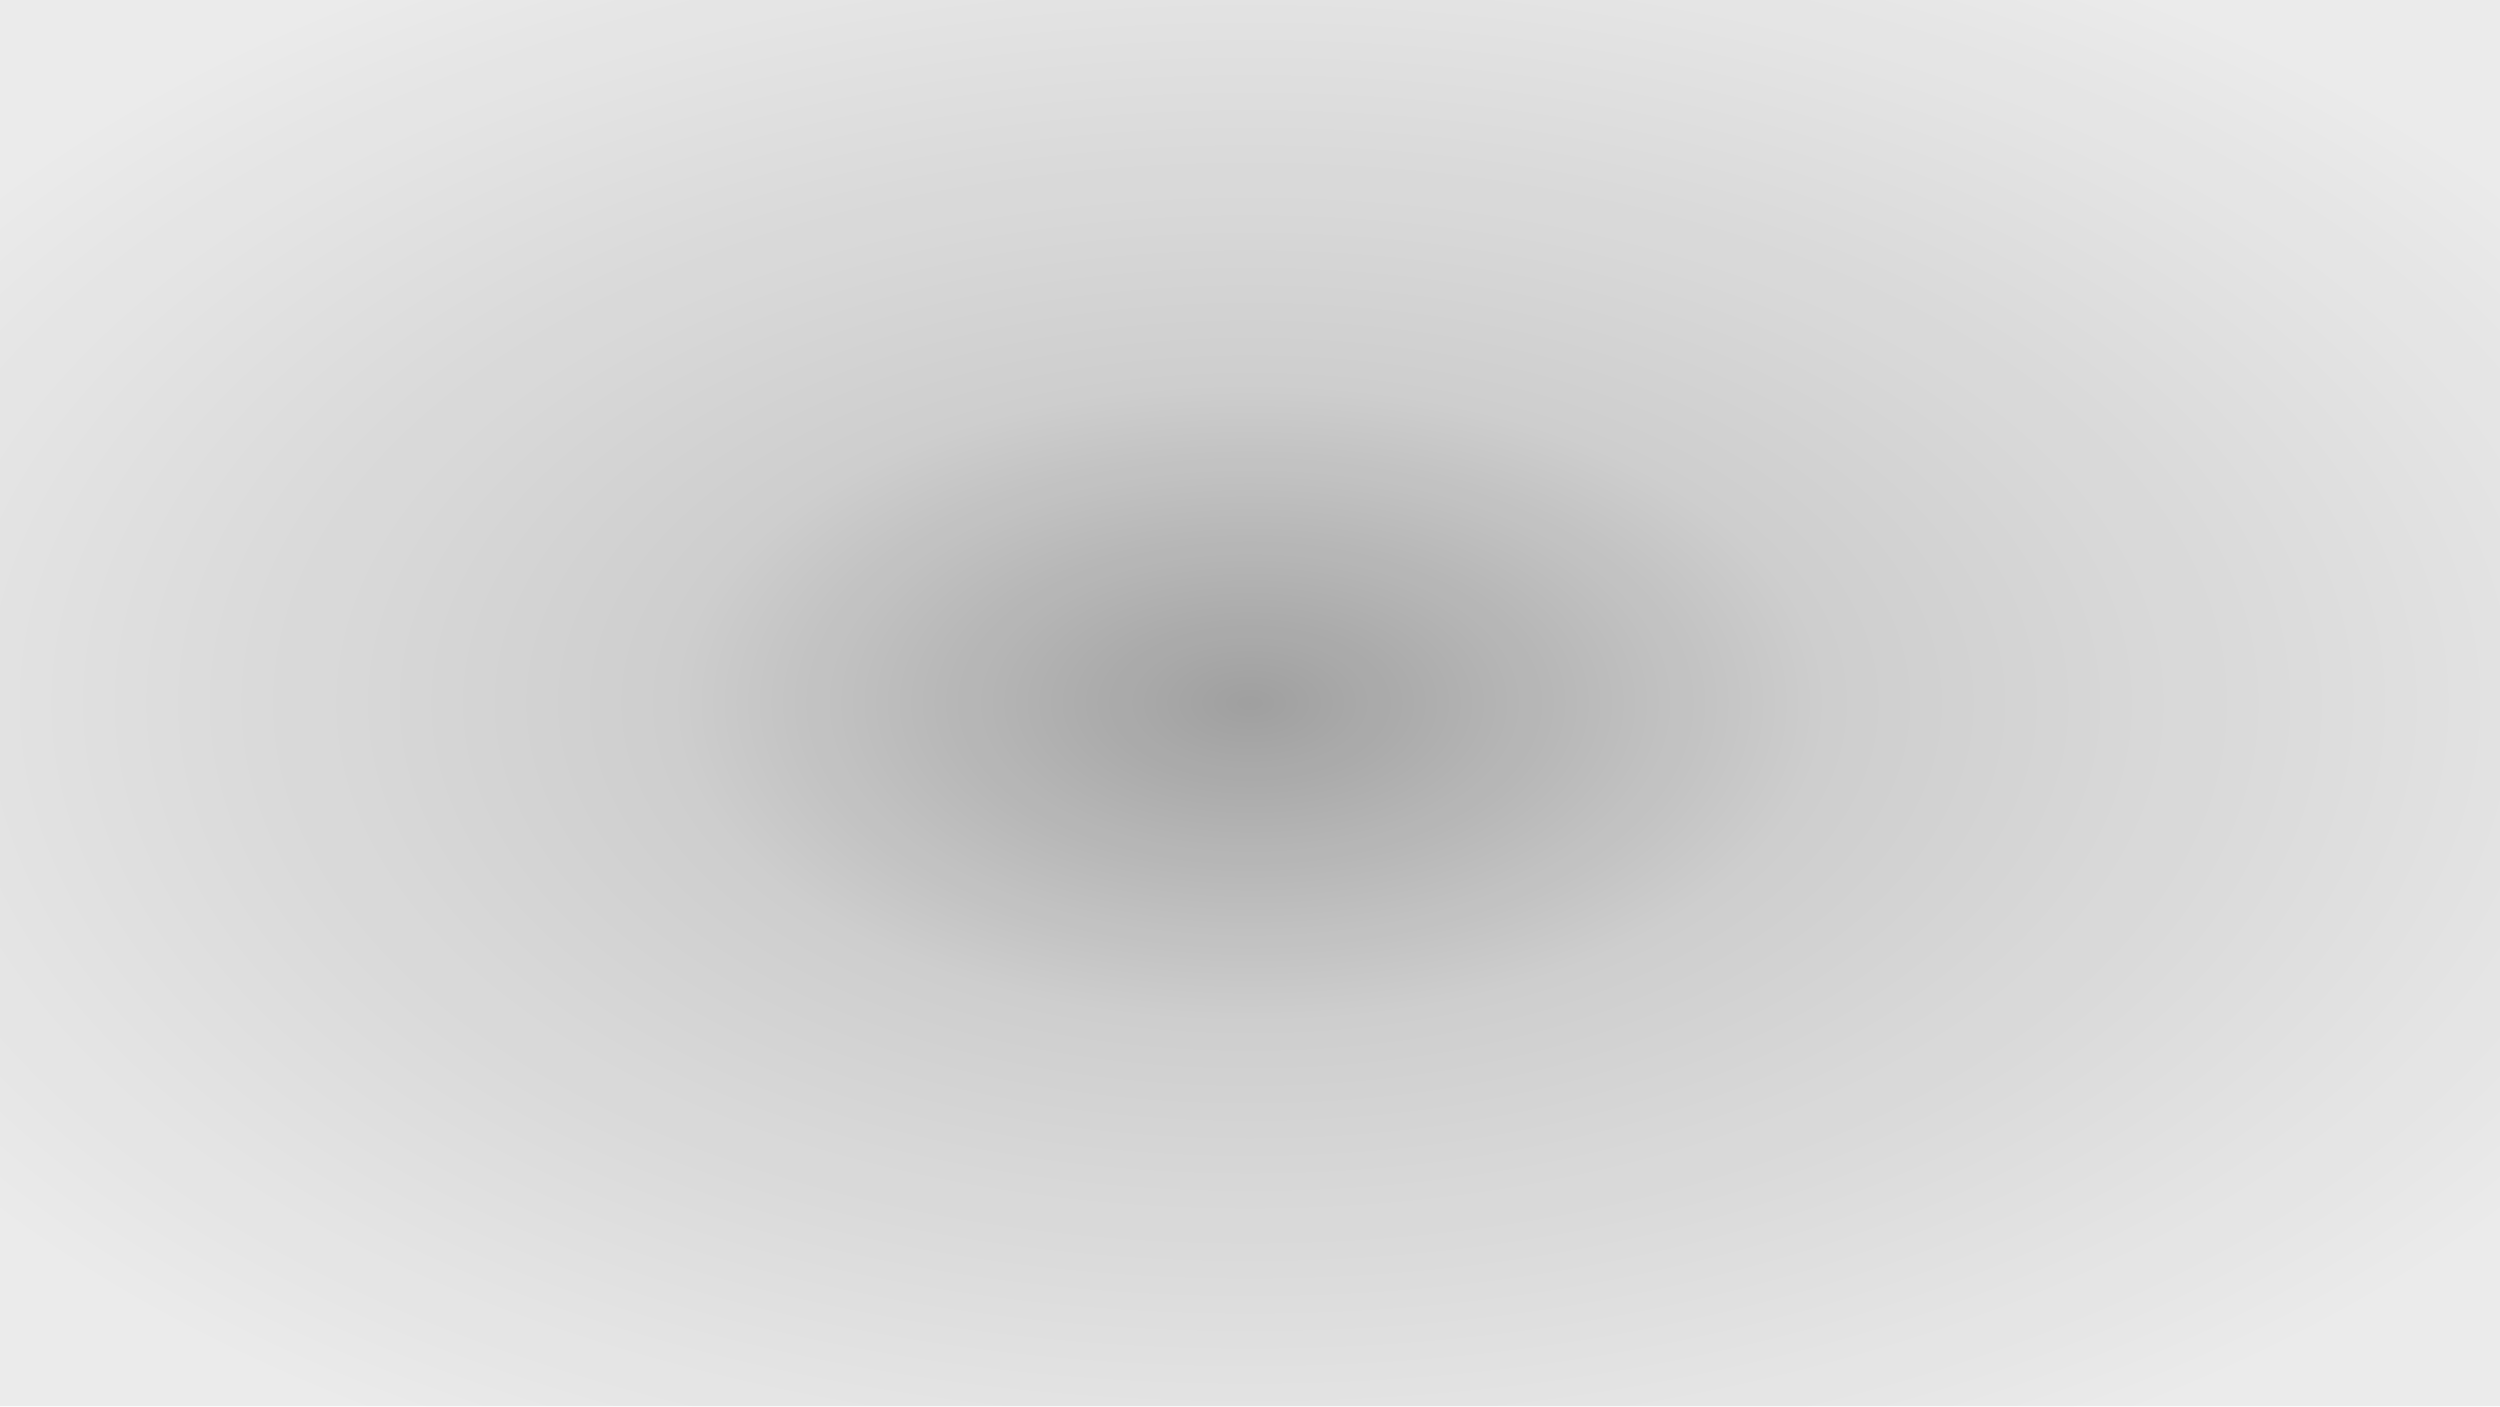
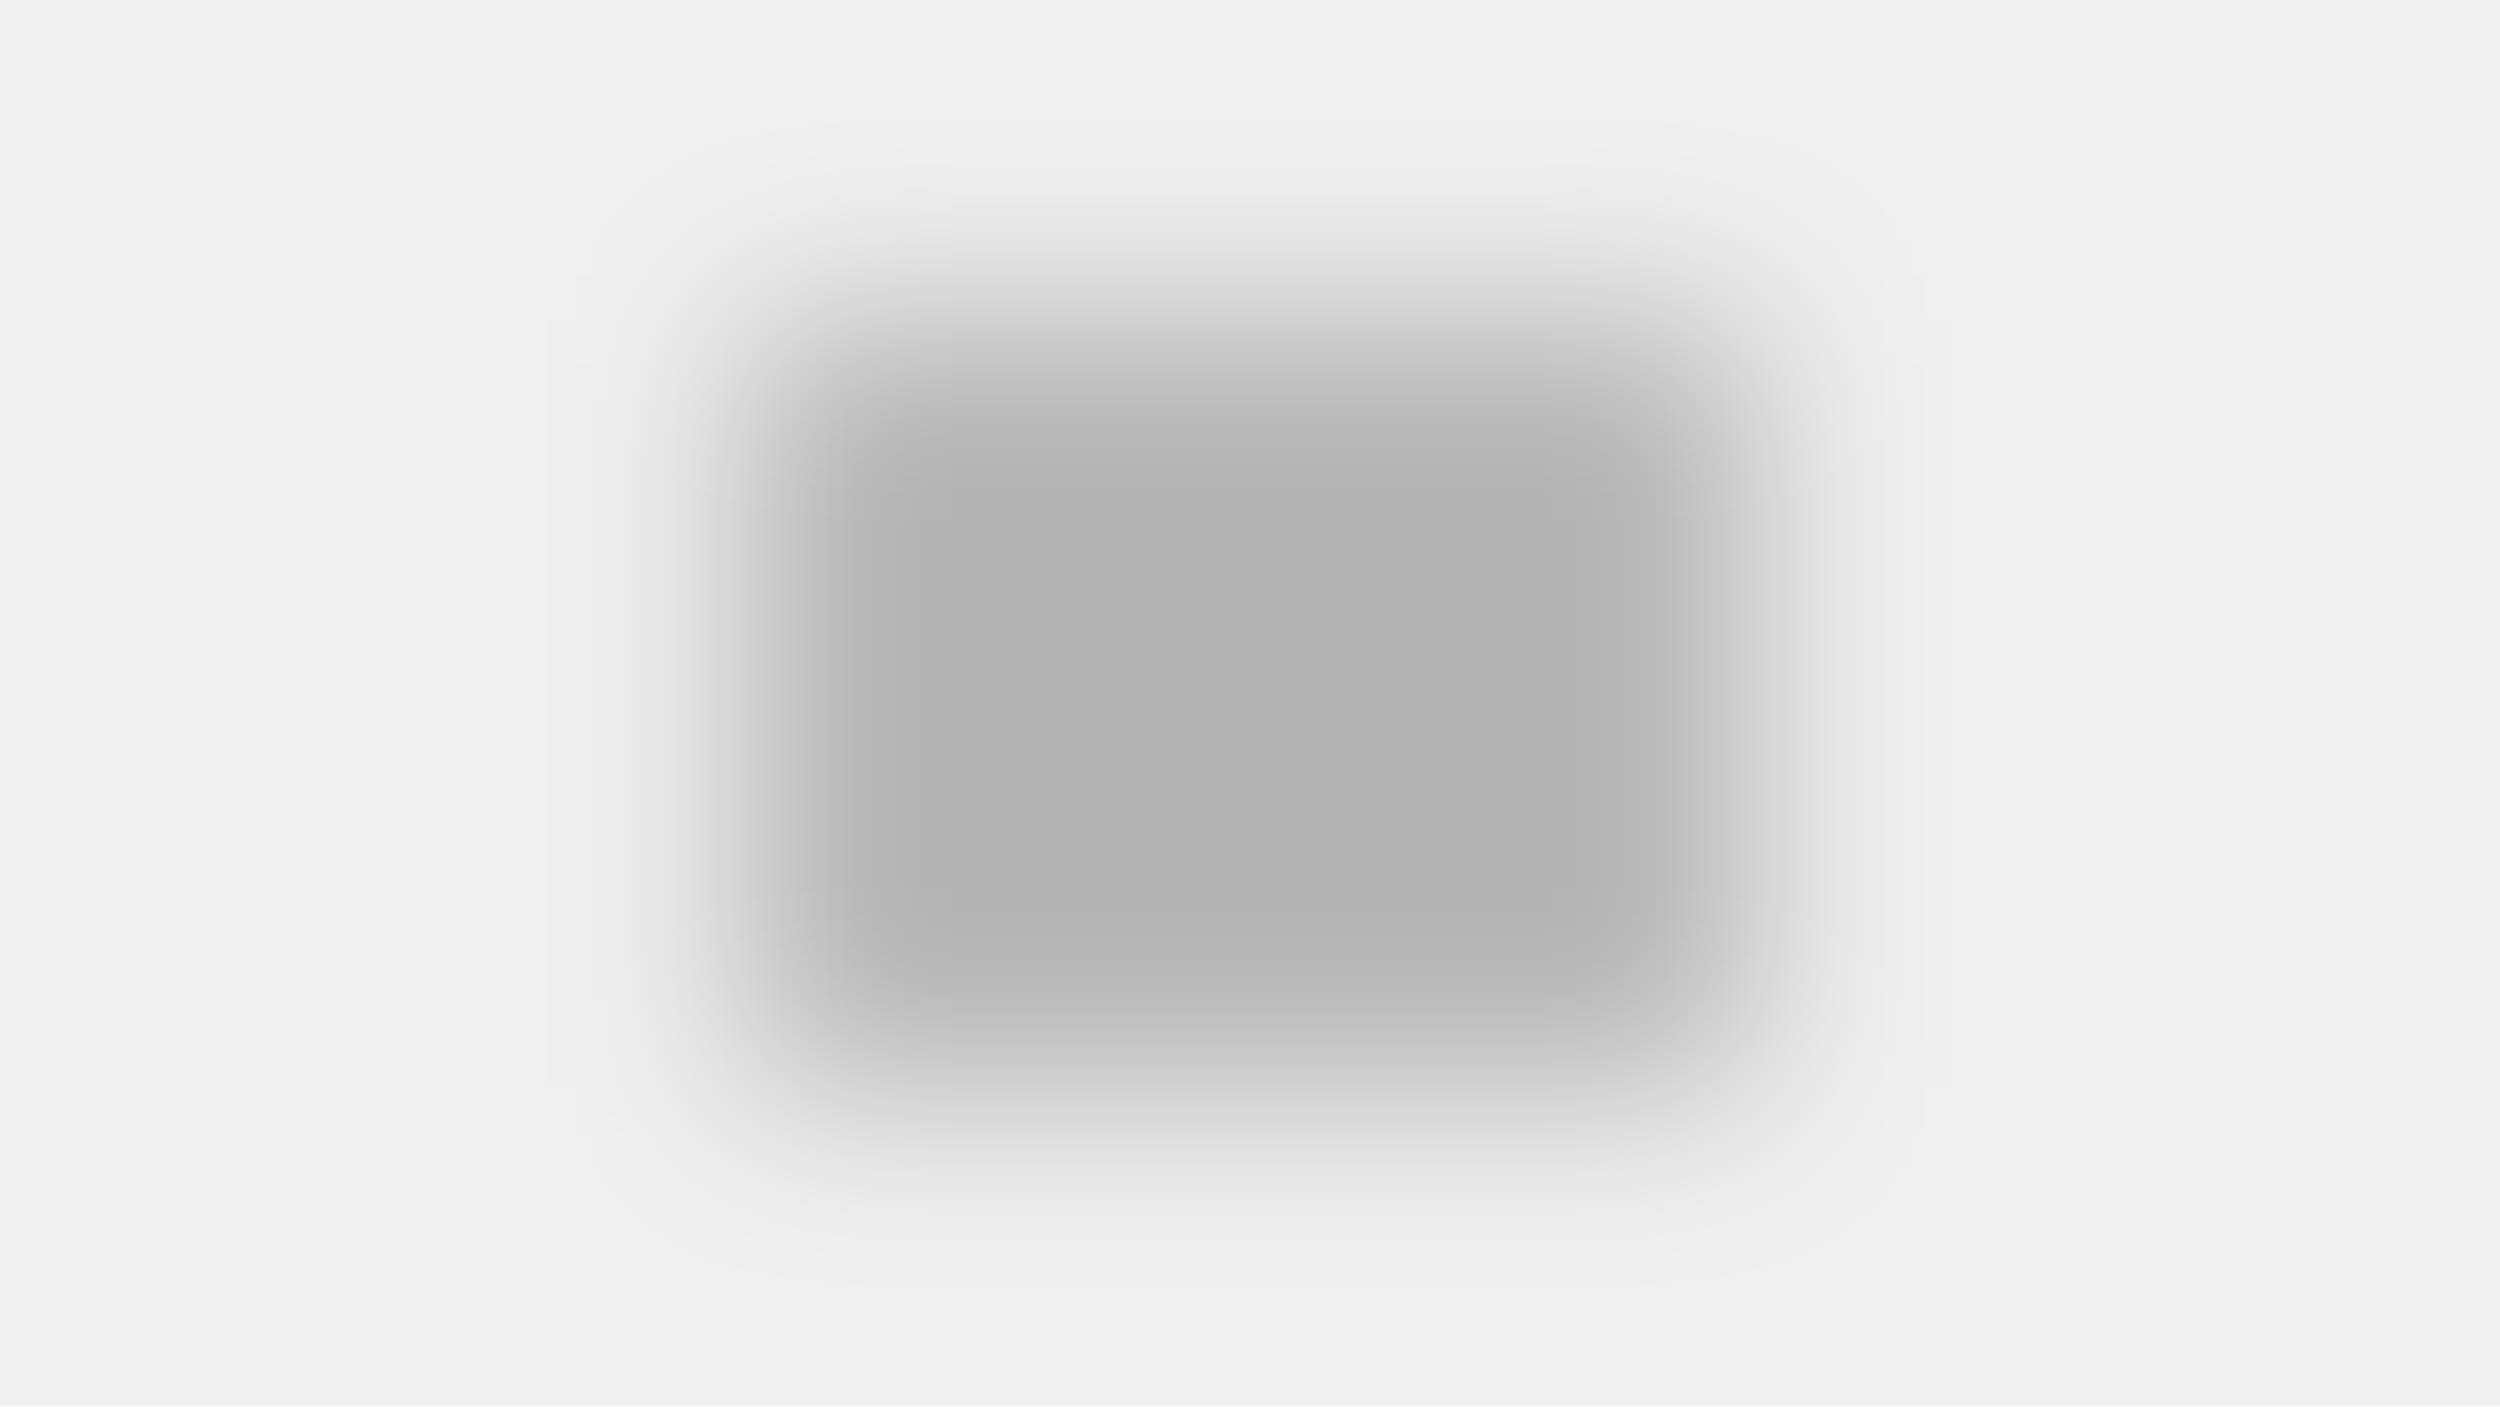
<svg xmlns="http://www.w3.org/2000/svg" width="2560" height="1440" viewBox="0 0 2560 1440">
  <defs>
-     <radialGradient id="voluta-vignette" cx="50%" cy="50%" r="62%">
-       <stop offset="0%" stop-color="{{foreground}}" stop-opacity="0.32" />
-       <stop offset="38%" stop-color="{{foreground}}" stop-opacity="0.12" />
-       <stop offset="100%" stop-color="{{foreground}}" stop-opacity="0" />
-     </radialGradient>
+     <filter id="voluta-vignette" x="-45%" y="-45%" width="190%" height="190%" color-interpolation-filters="sRGB">
+       <feGaussianBlur in="SourceGraphic" stdDeviation="96" />
+     </filter>
  </defs>
-   <rect width="2560" height="1440" fill="{{background}}" fill-opacity="0.08" />
-   <rect width="2560" height="1440" fill="url(#voluta-vignette)" />
+   <rect width="2560" height="1440" fill="{{background}}" fill-opacity="0.06" />
+   <rect x="768" y="328" width="1024" height="784" fill="{{foreground}}" fill-opacity="0.26" filter="url(#voluta-vignette)" />
</svg>
